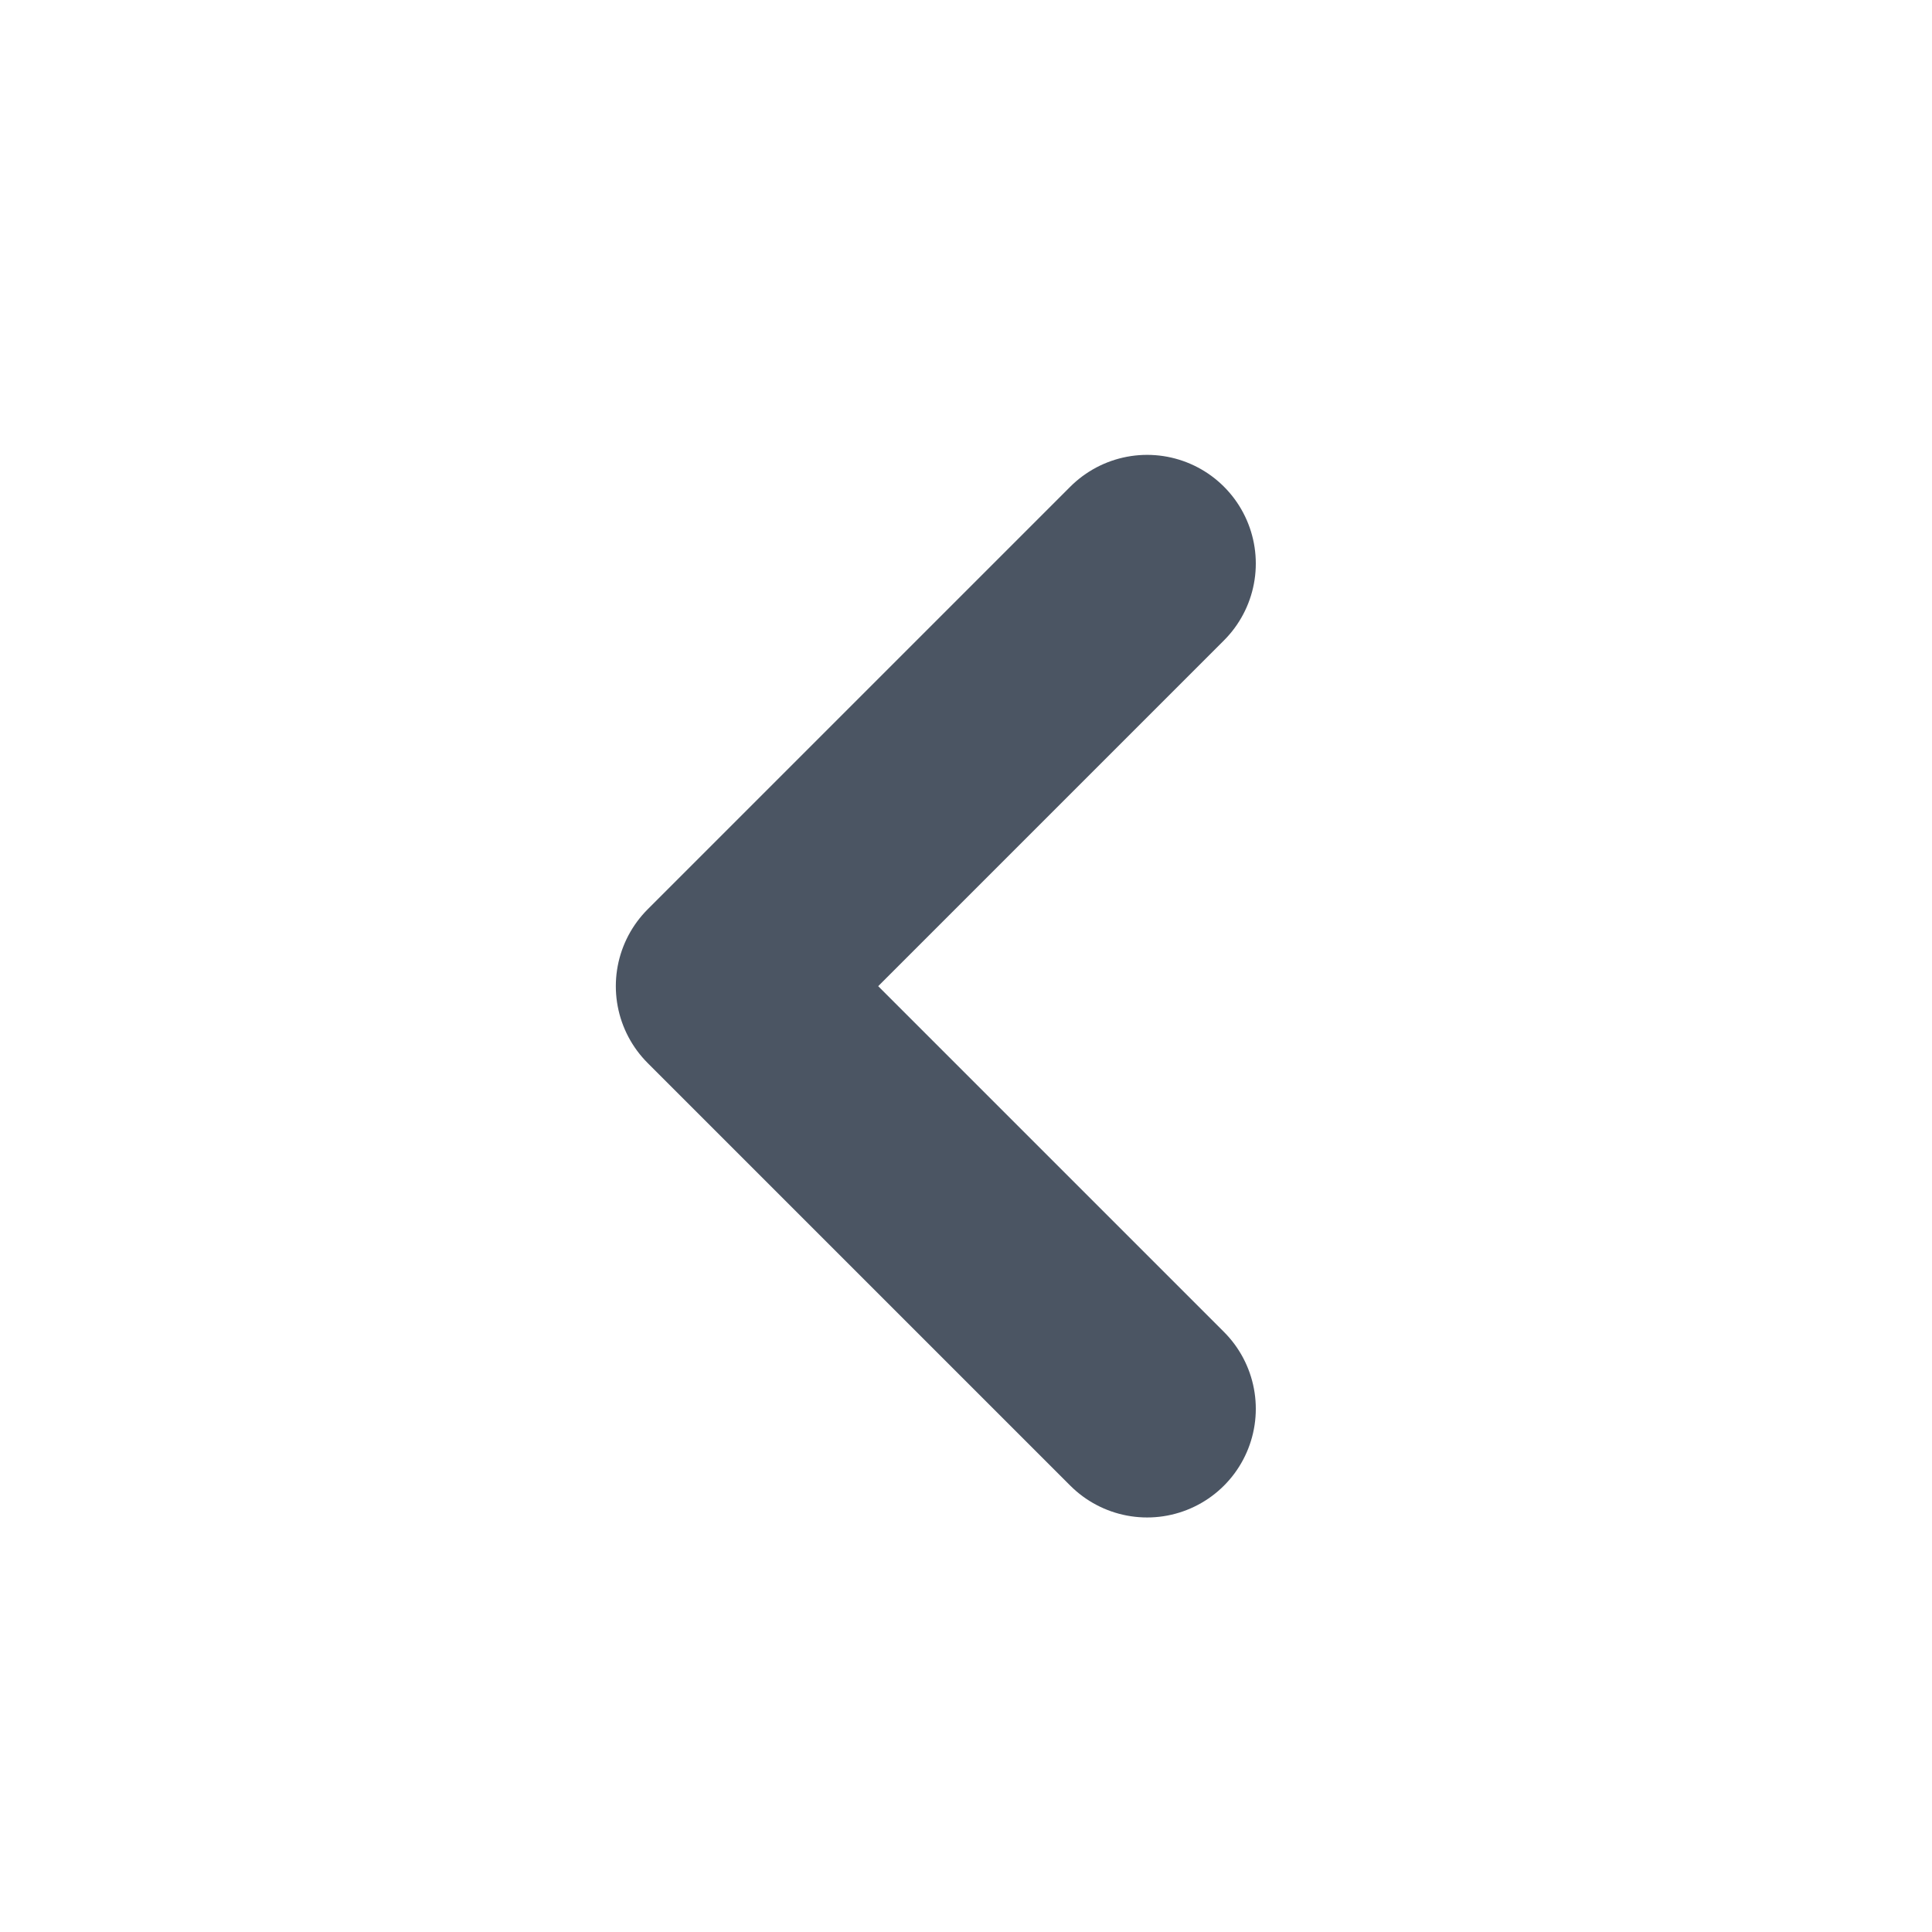
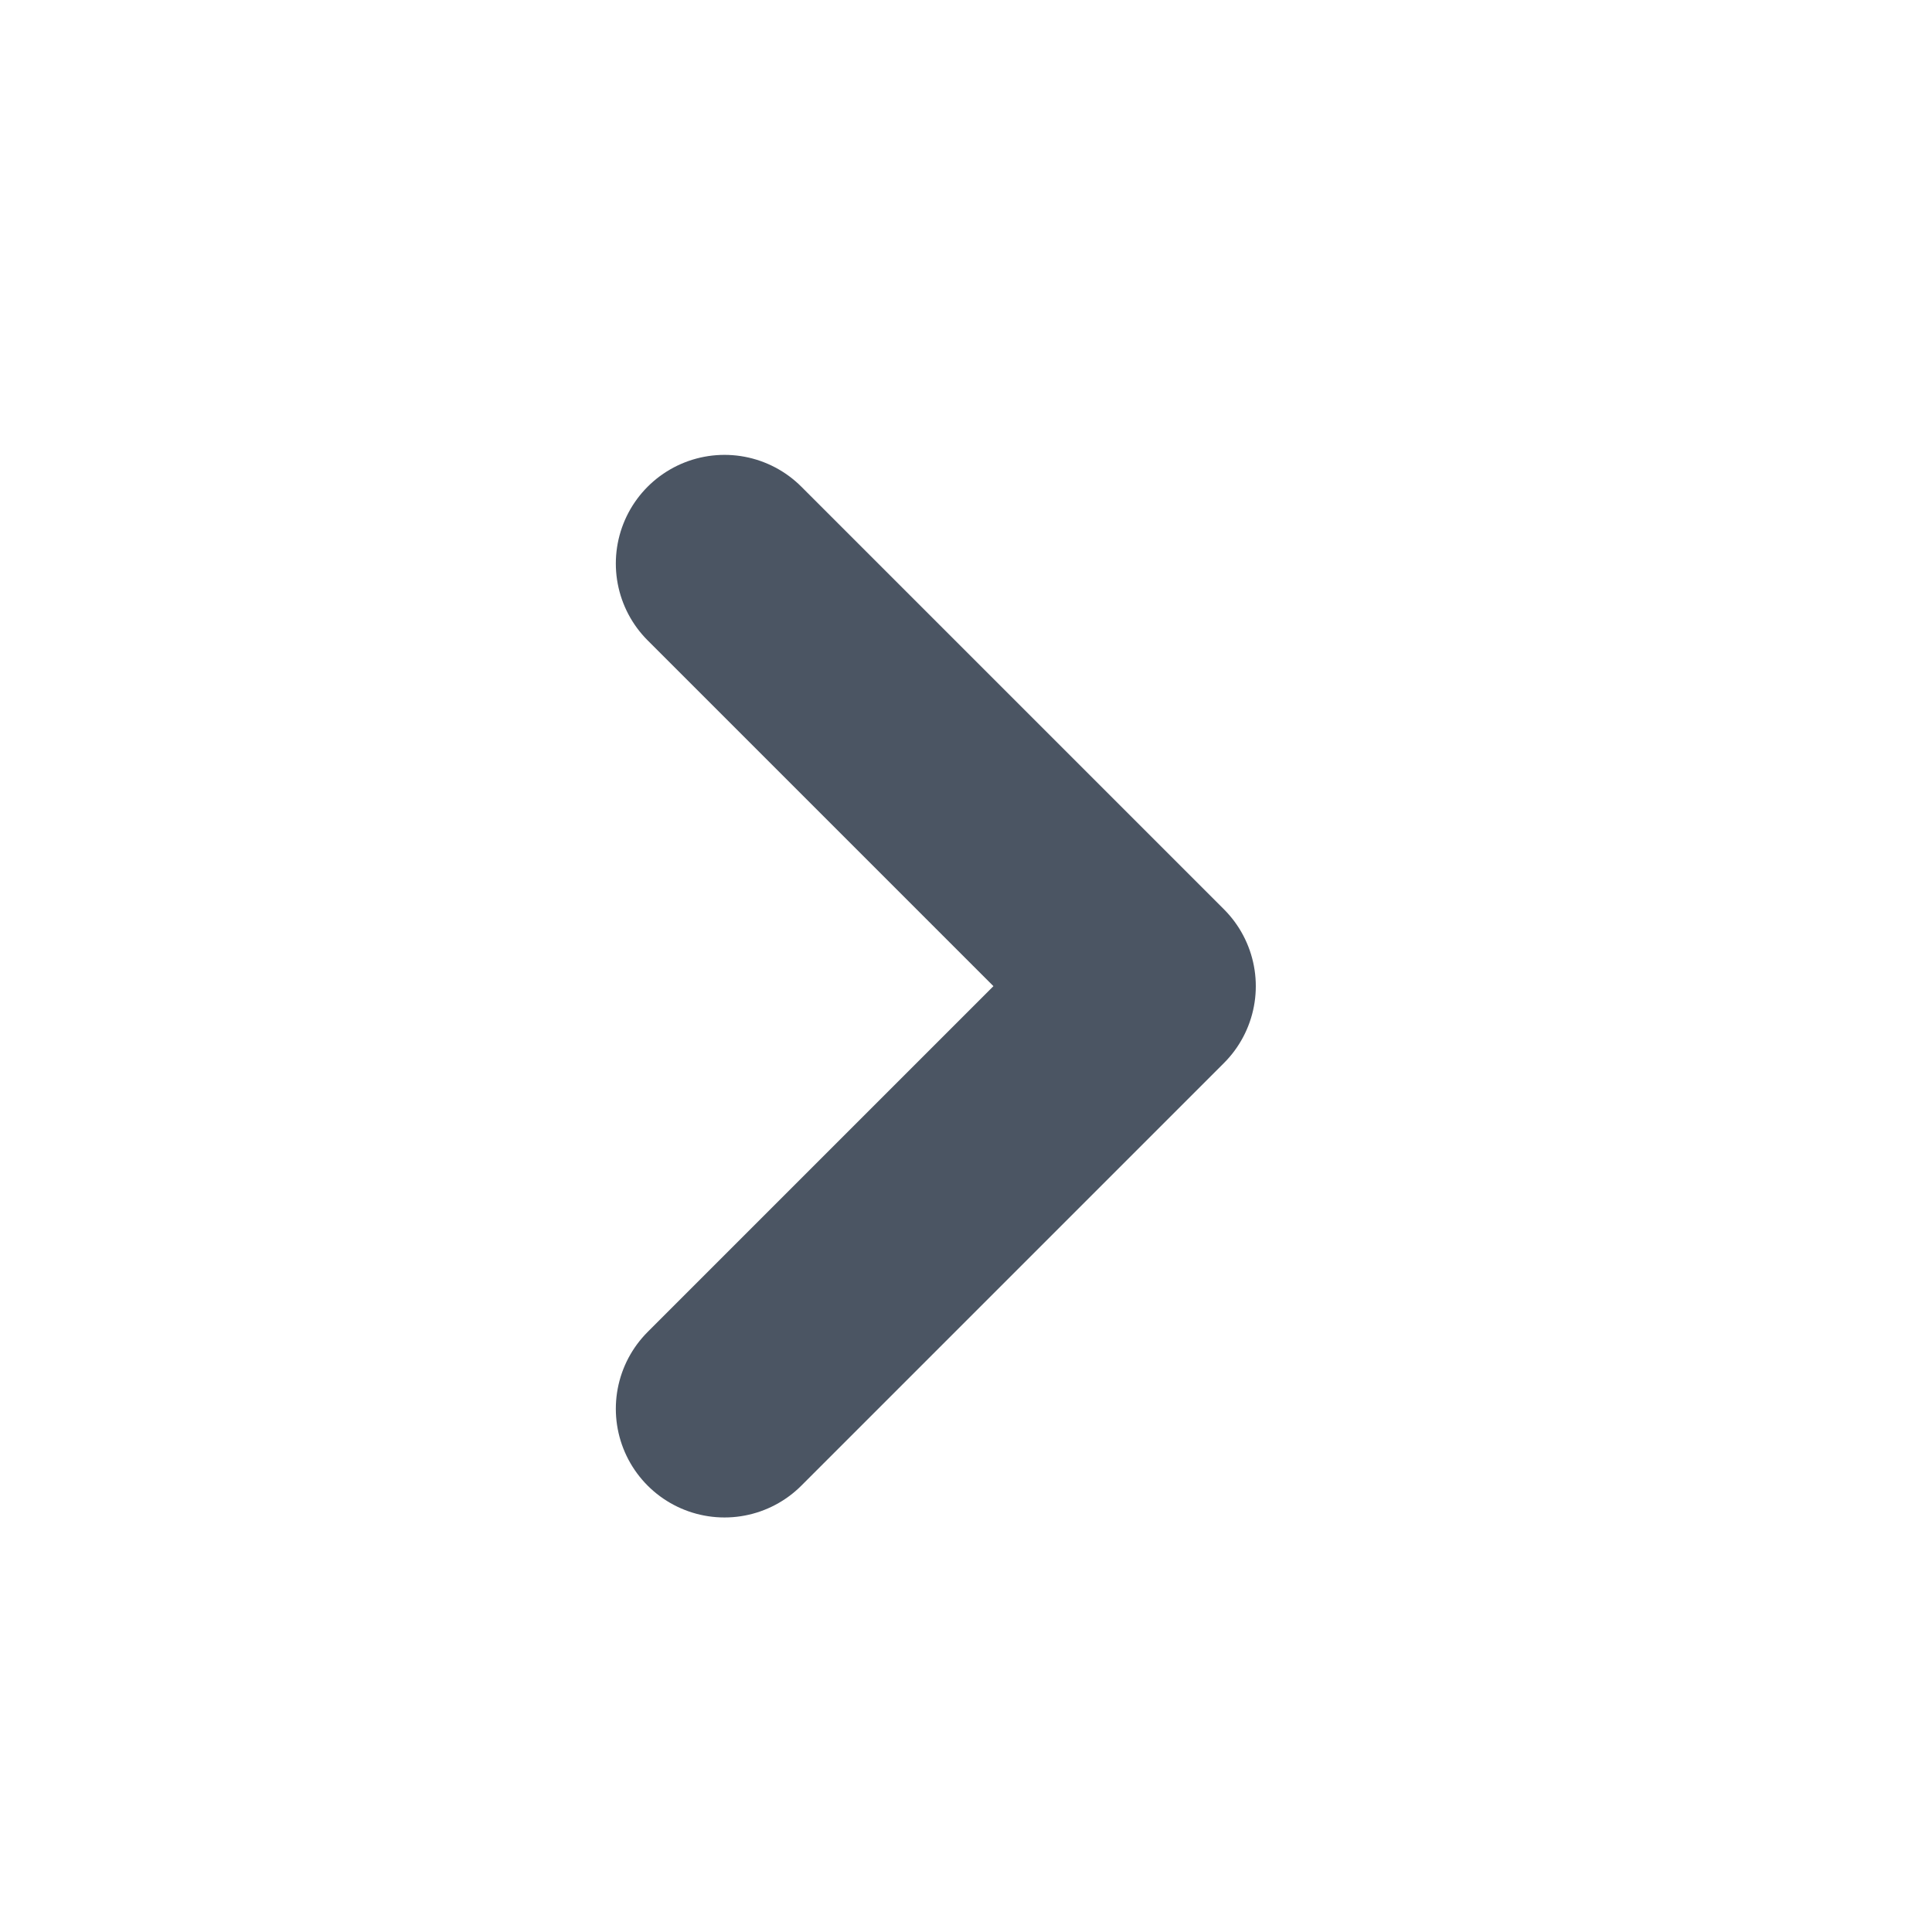
<svg xmlns="http://www.w3.org/2000/svg" width="16" height="16" viewBox="0 0 16 16" fill="none">
-   <path d="M9.5 4.667L6 8.167L9.5 11.667" stroke="#4B5563" stroke-width="1.8" stroke-linecap="round" stroke-linejoin="round" />
+   <path d="M6 4.667L9.5 8.167L6 11.667" stroke="#4B5563" stroke-width="1.8" stroke-linecap="round" stroke-linejoin="round" />
</svg>
